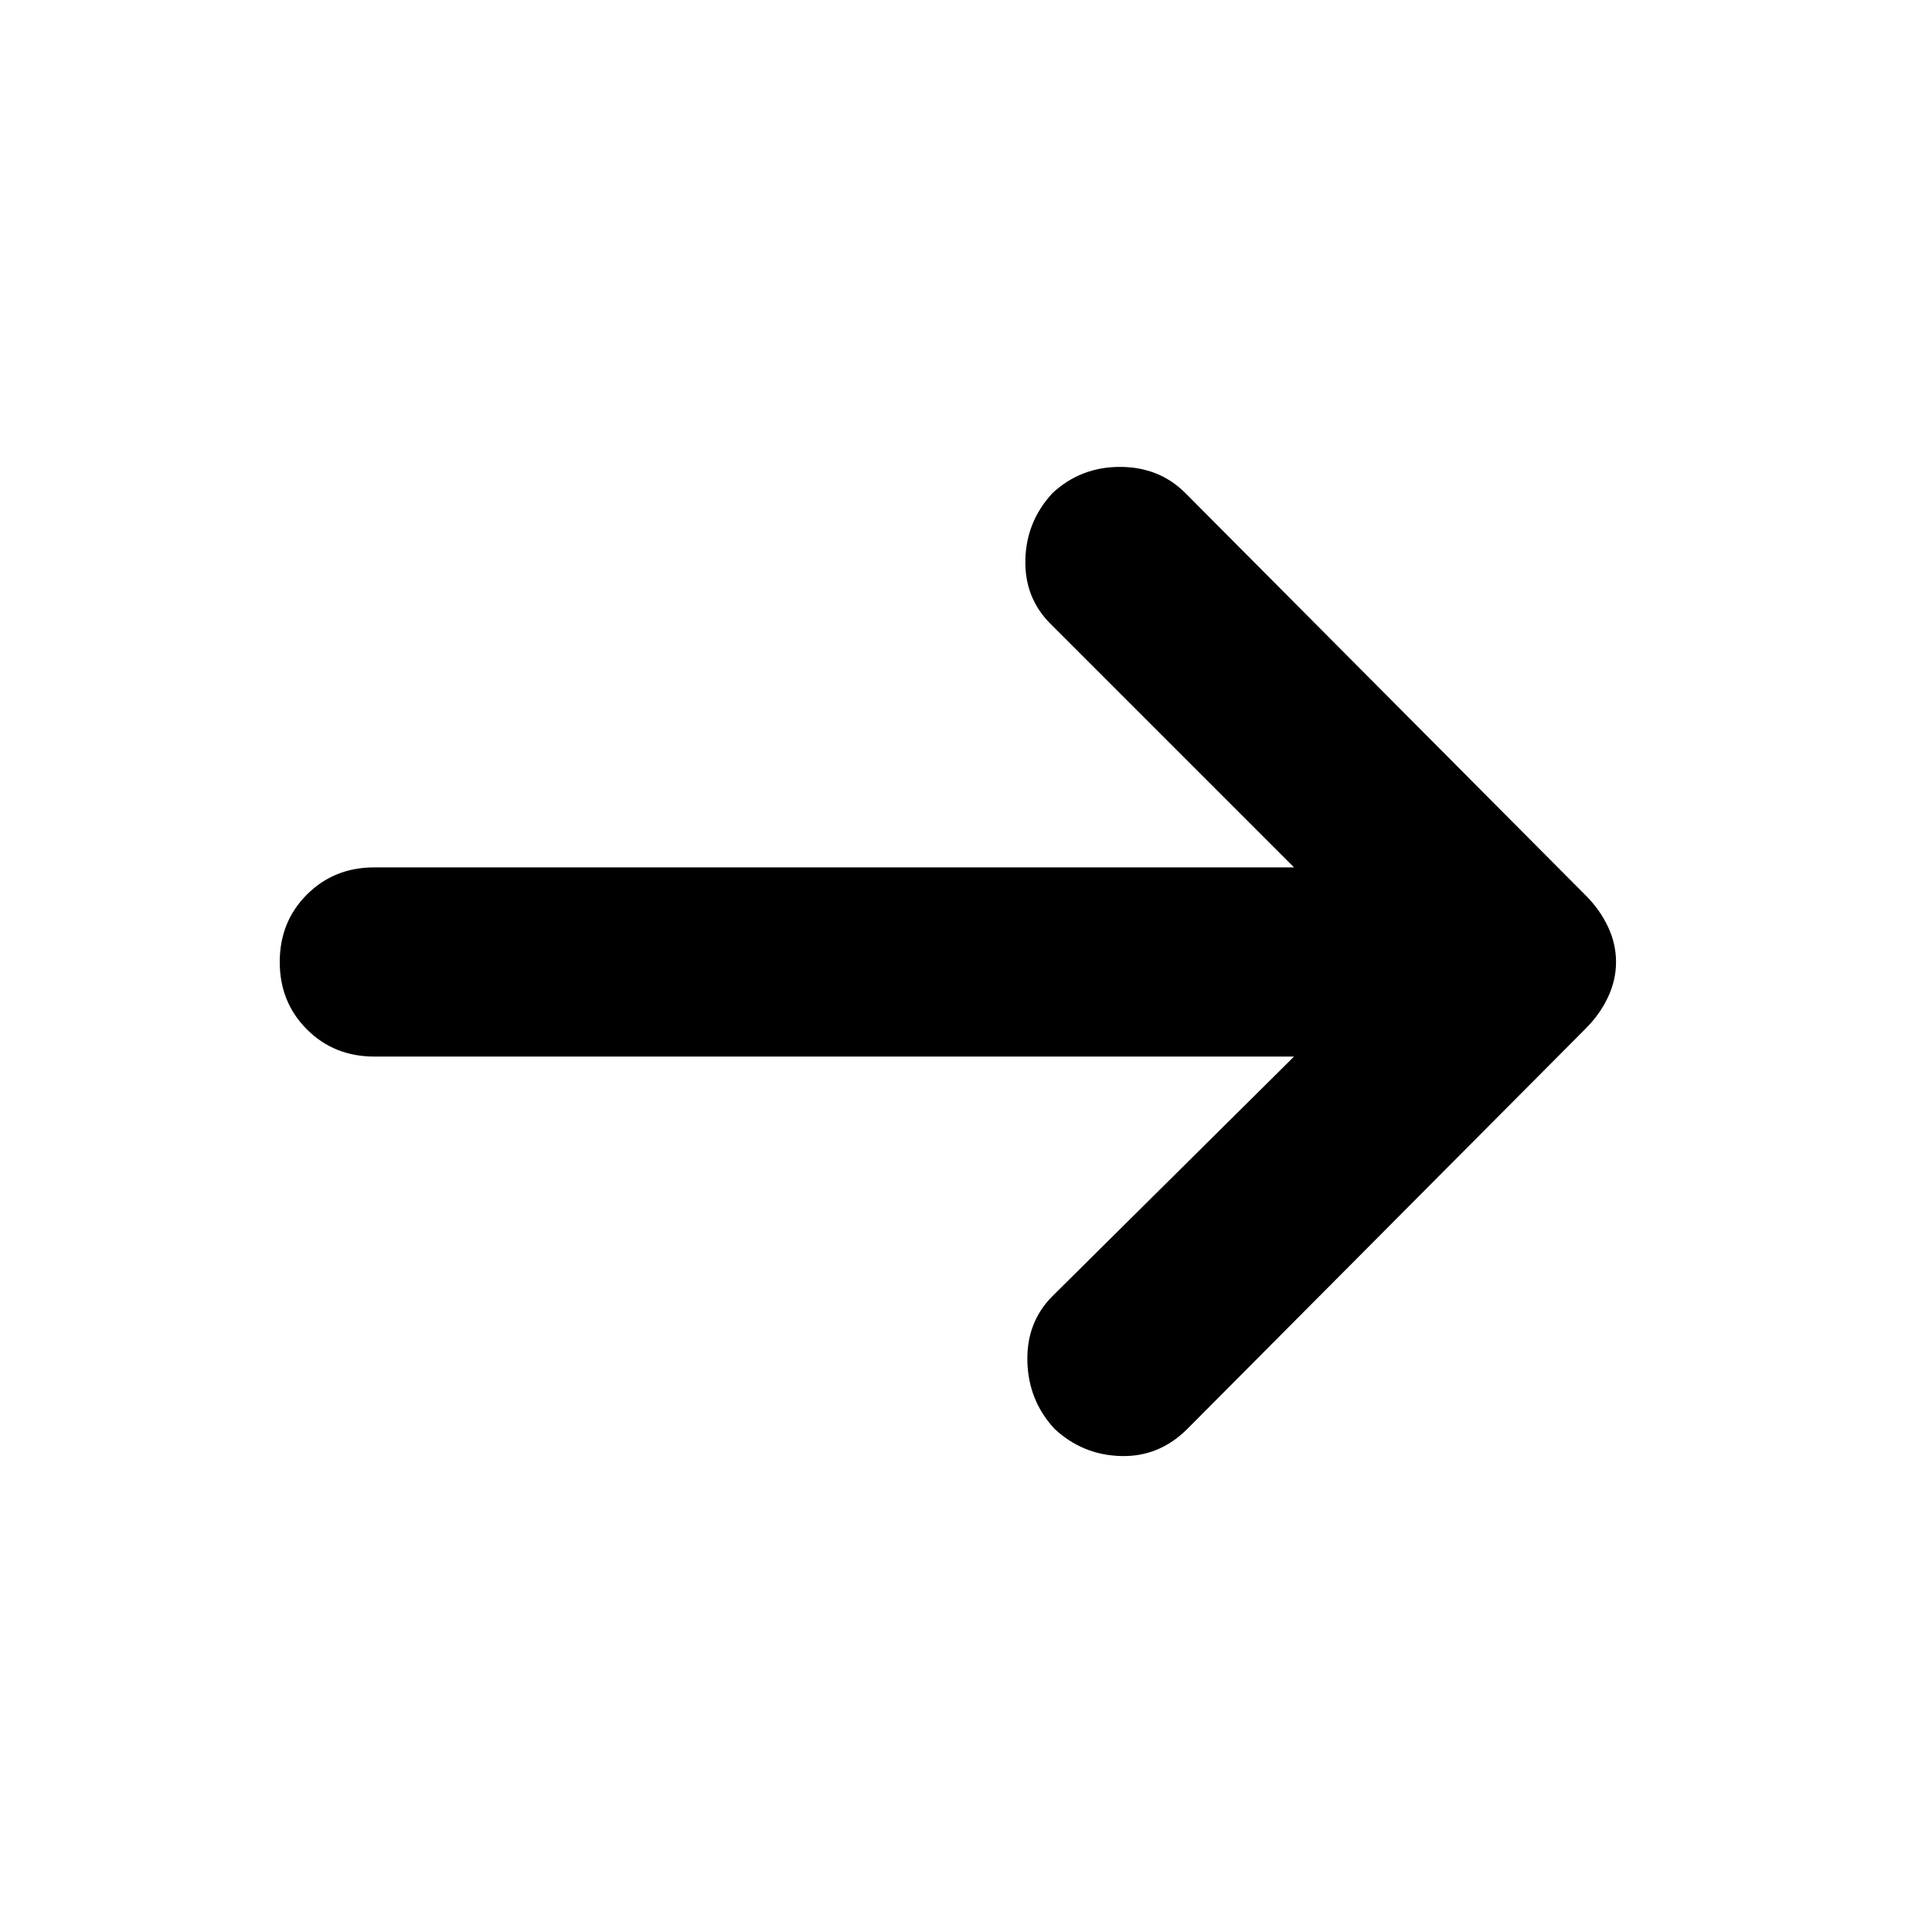
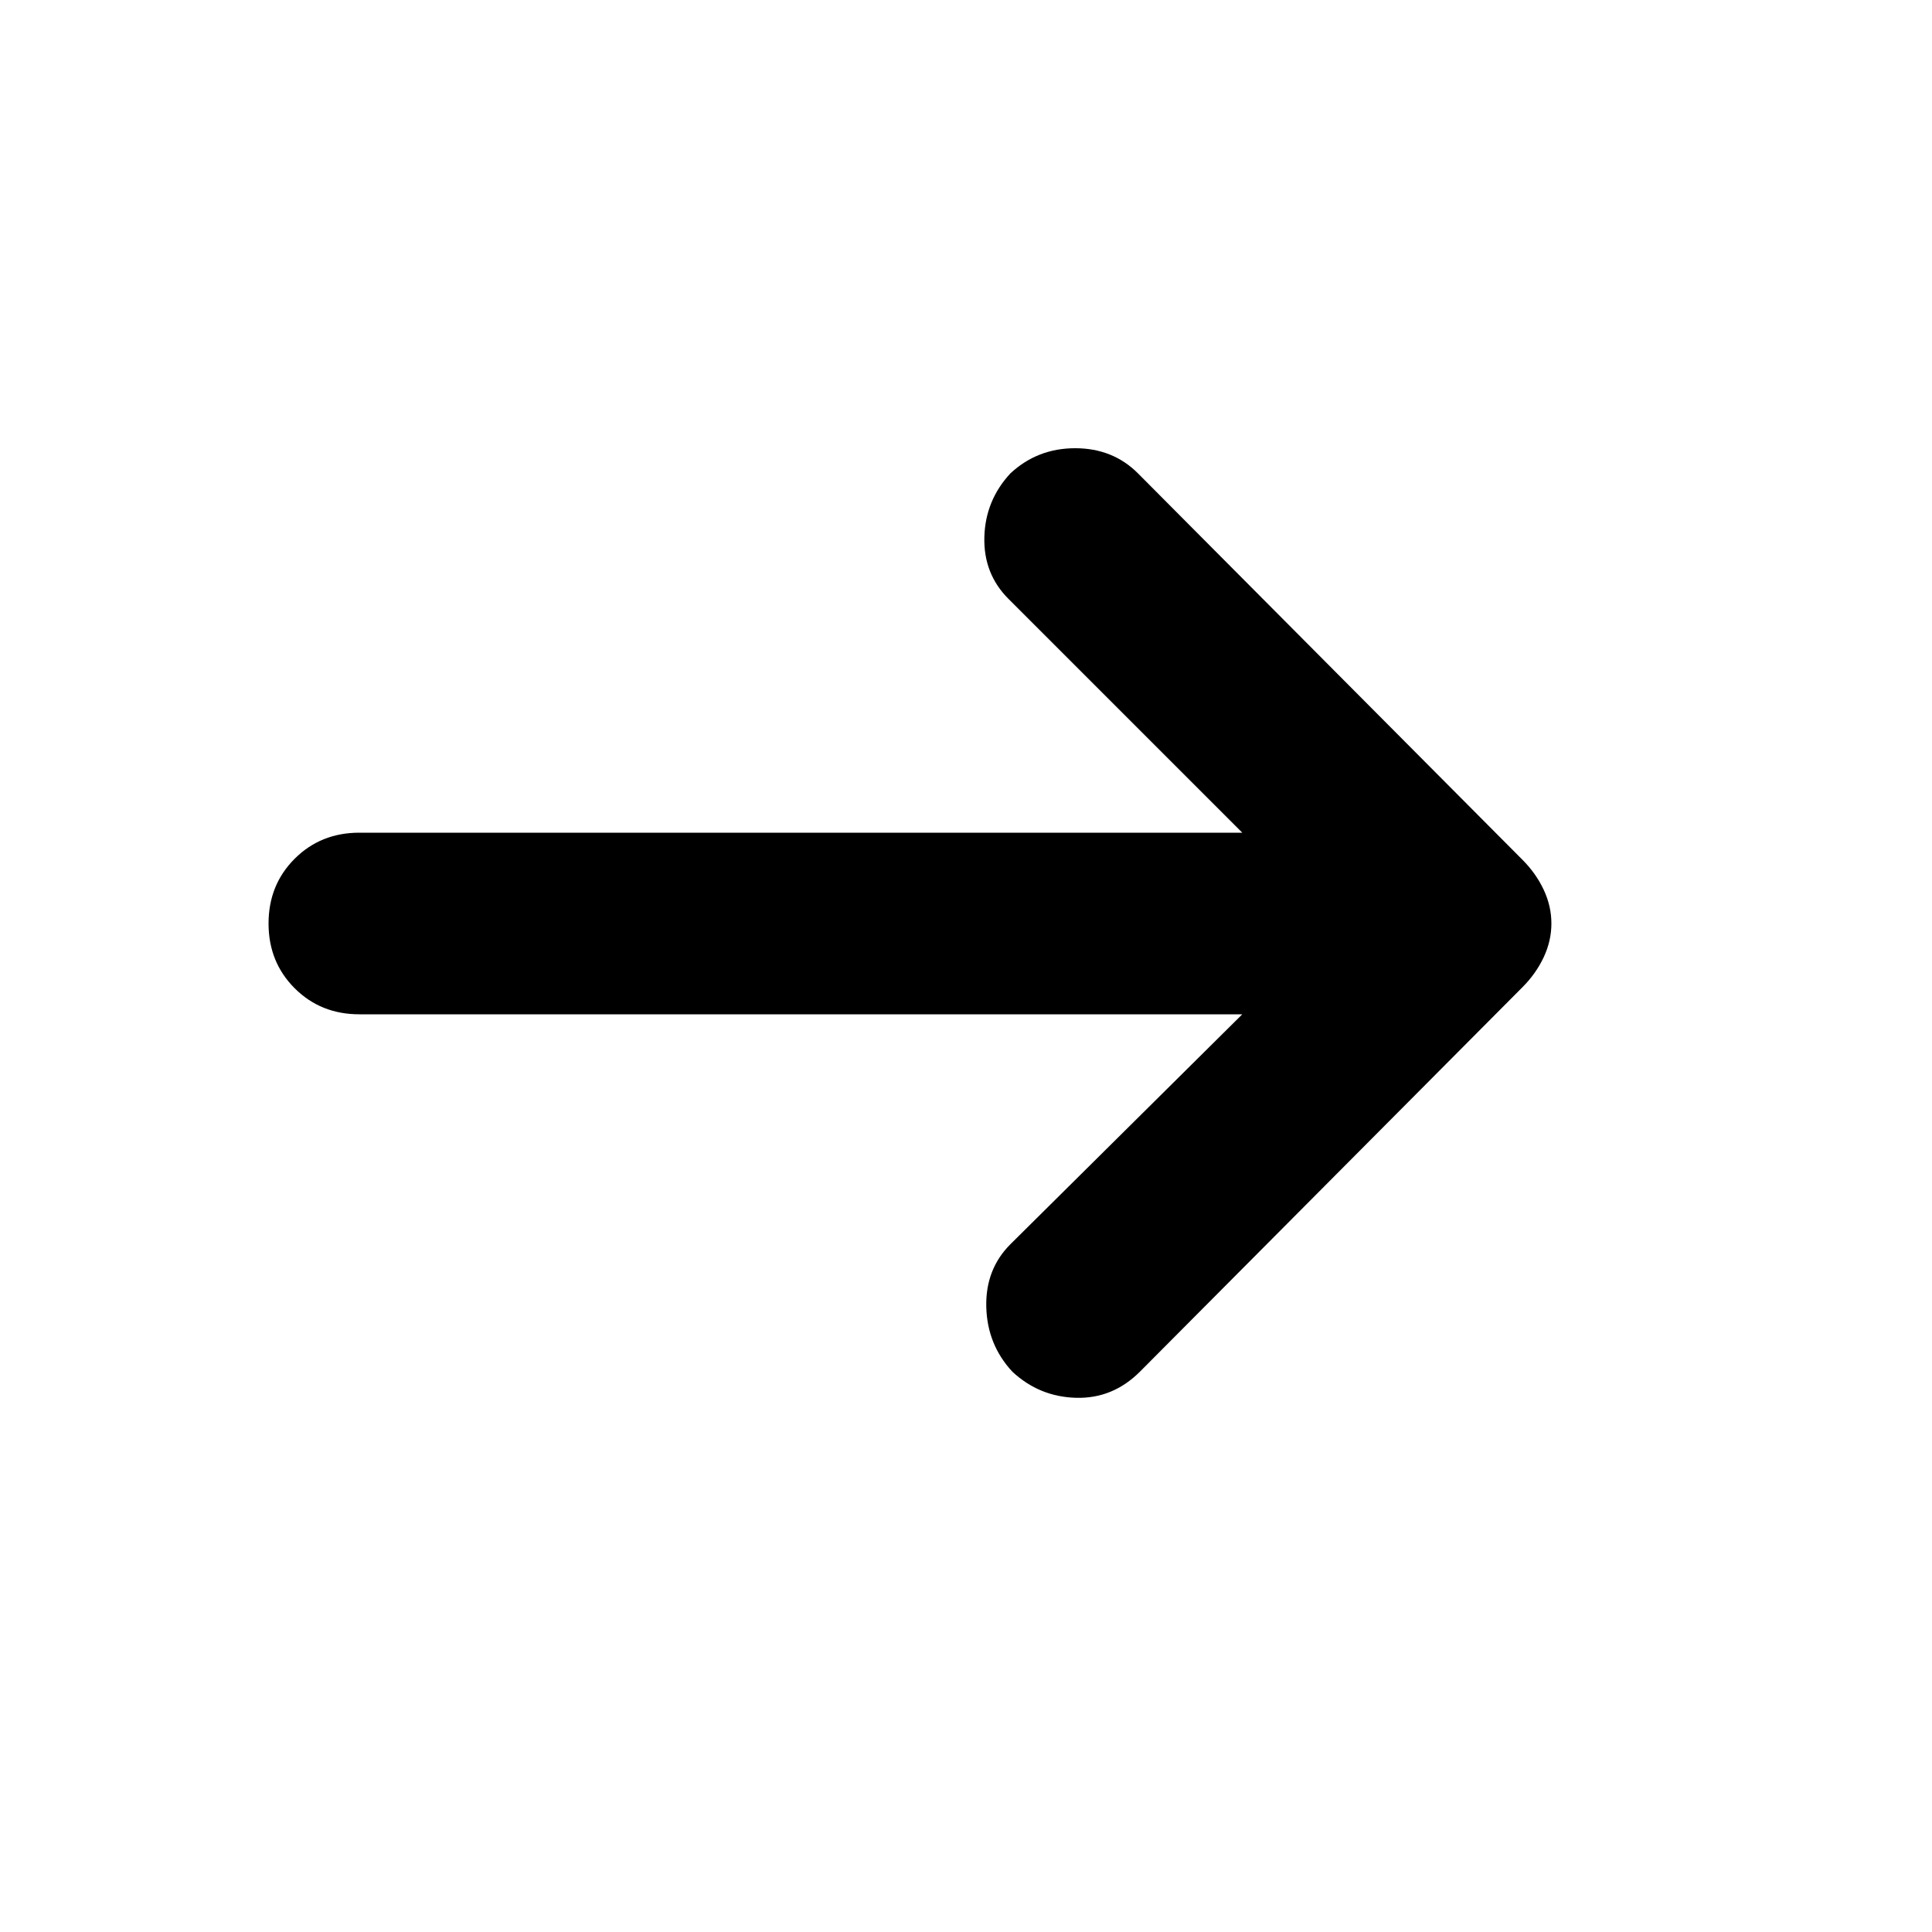
- <svg xmlns="http://www.w3.org/2000/svg" height="48" width="48" viewBox="0 0 48 48" aria-hidden="true" focusable="false">
+ <svg xmlns="http://www.w3.org/2000/svg" height="35" width="35" viewBox="0 0 50 50" aria-hidden="true" focusable="false">
  <path d="M26.2 35.5q-.65-.7-.675-1.675-.025-.975.625-1.625l6-5.95H9.3q-1 0-1.675-.675T6.95 23.9q0-1 .675-1.675T9.3 21.55h22.85L26.1 15.5q-.65-.65-.625-1.6.025-.95.675-1.65.7-.65 1.675-.65.975 0 1.625.65l9.95 10q.35.35.55.775.2.425.2.875t-.2.875q-.2.425-.55.775l-9.9 9.95q-.7.7-1.65.675-.95-.025-1.65-.675Z" />
</svg>
